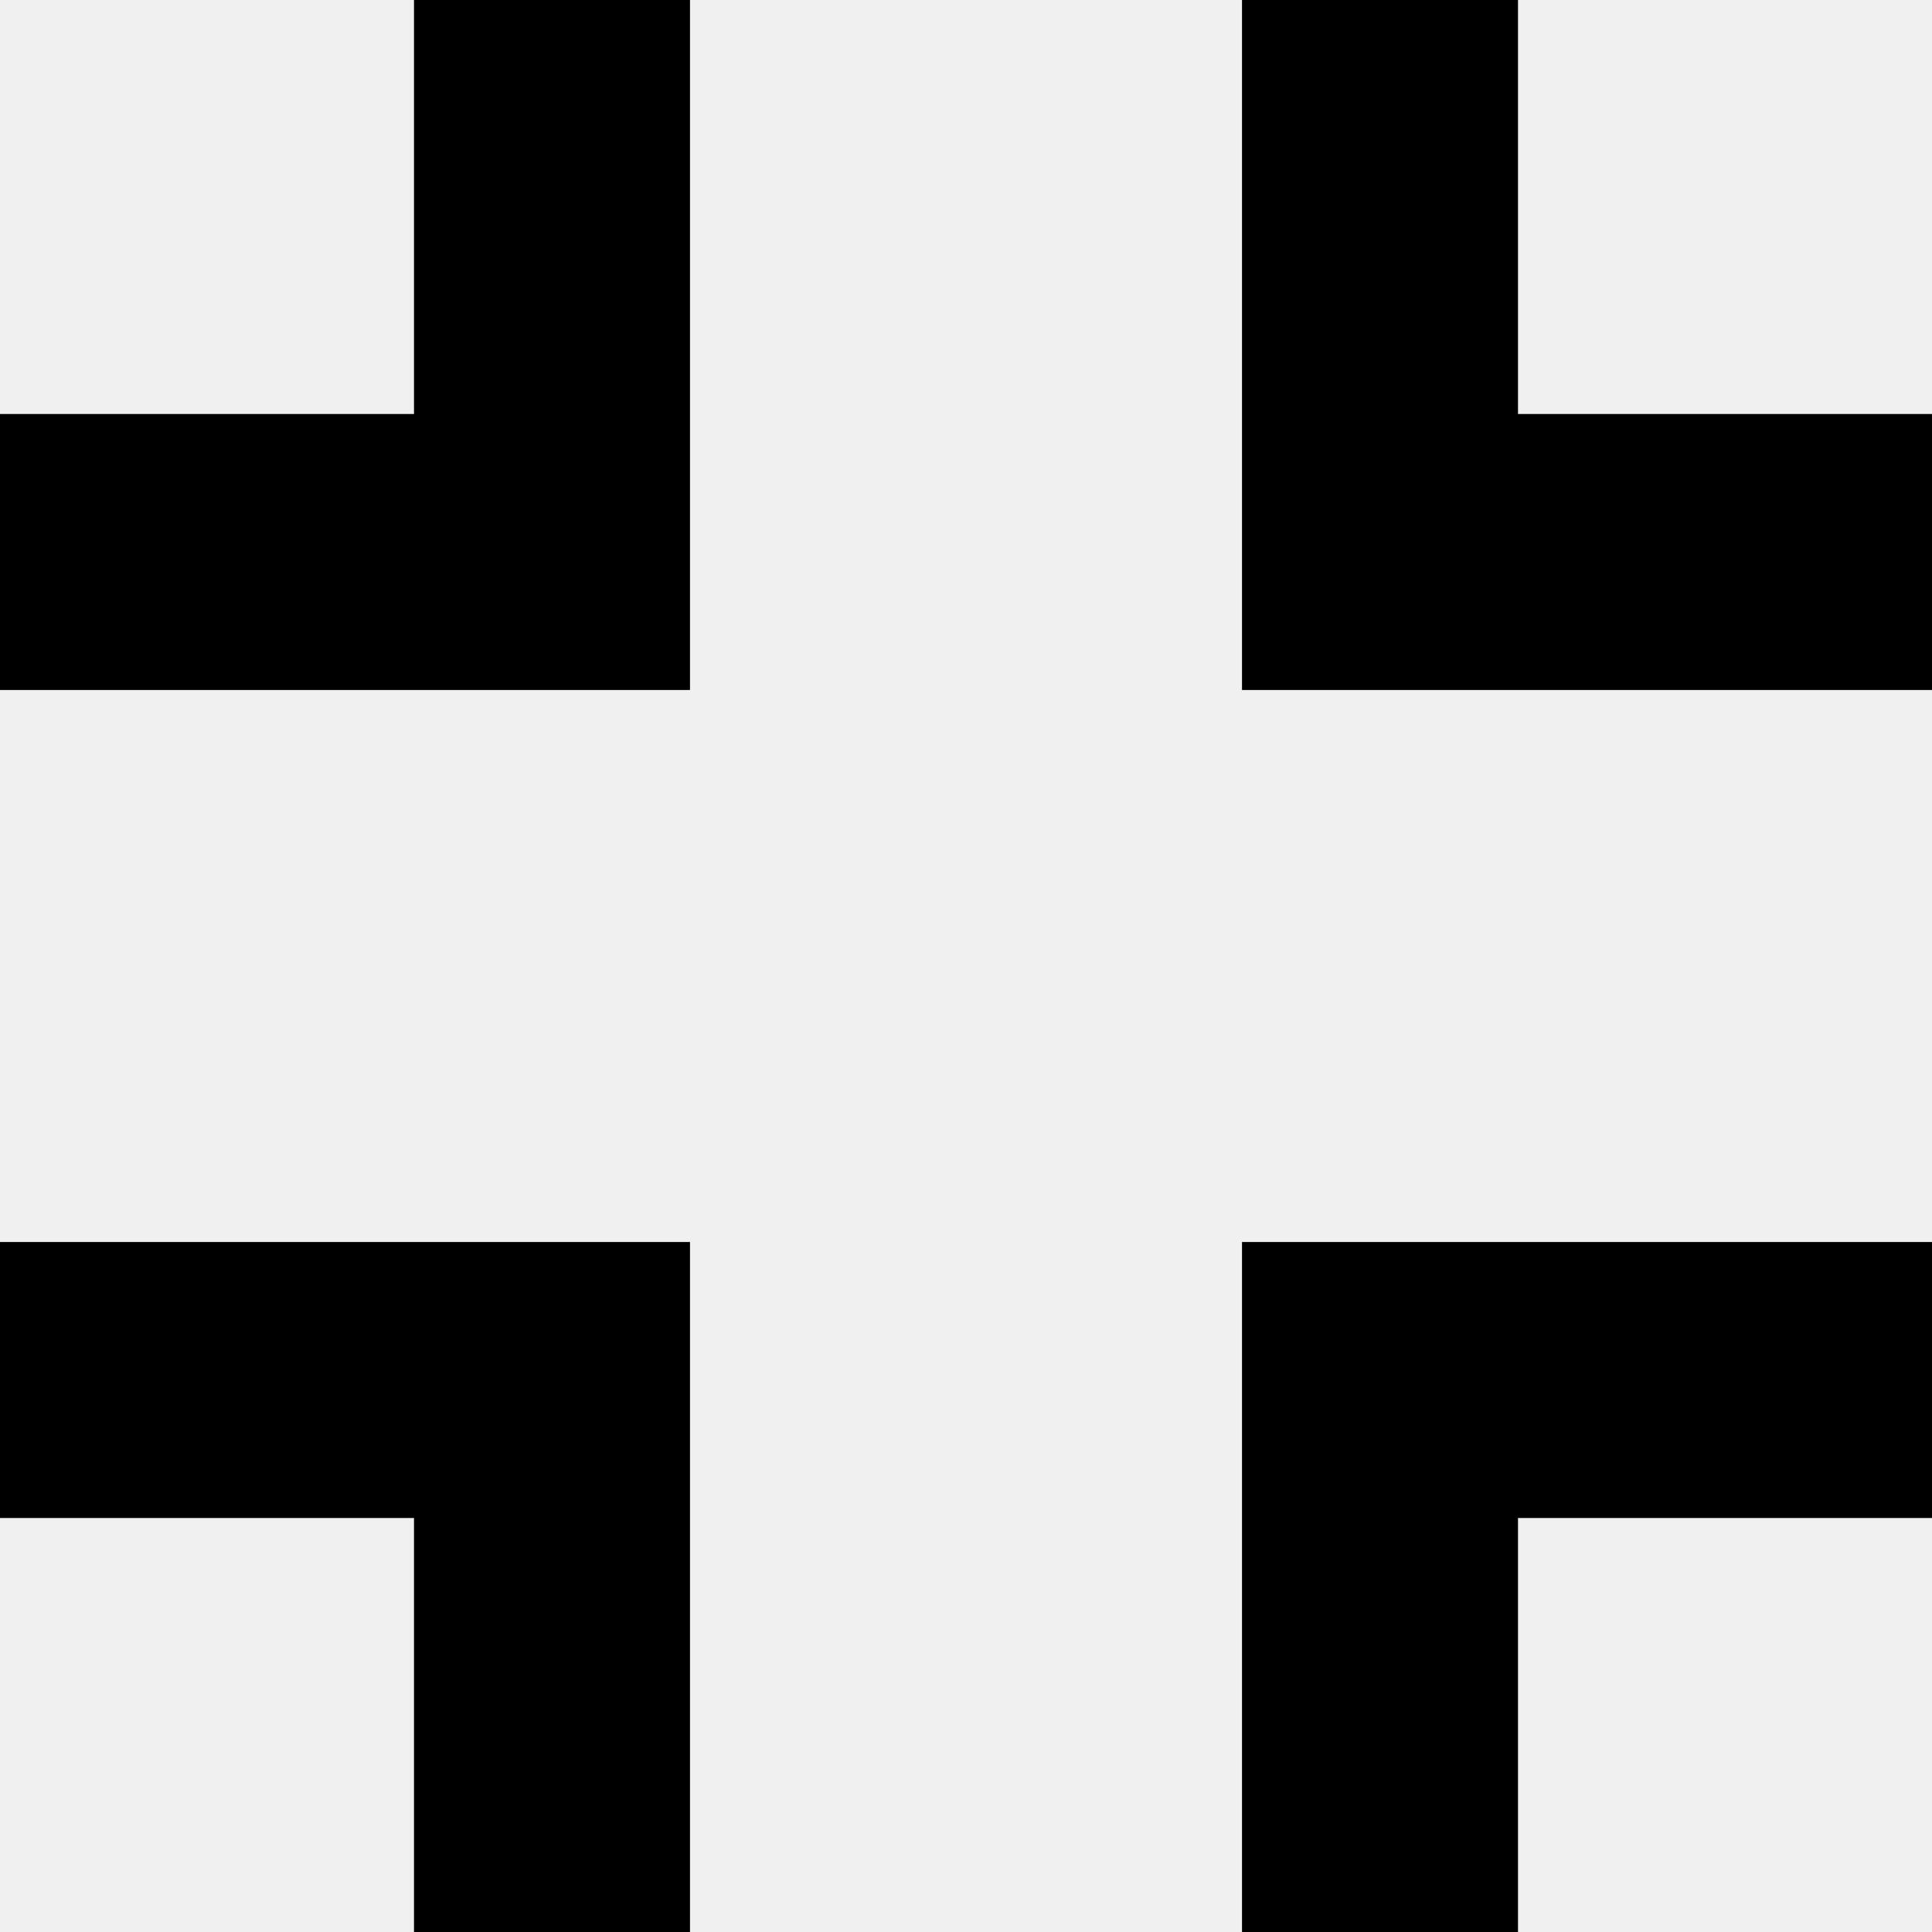
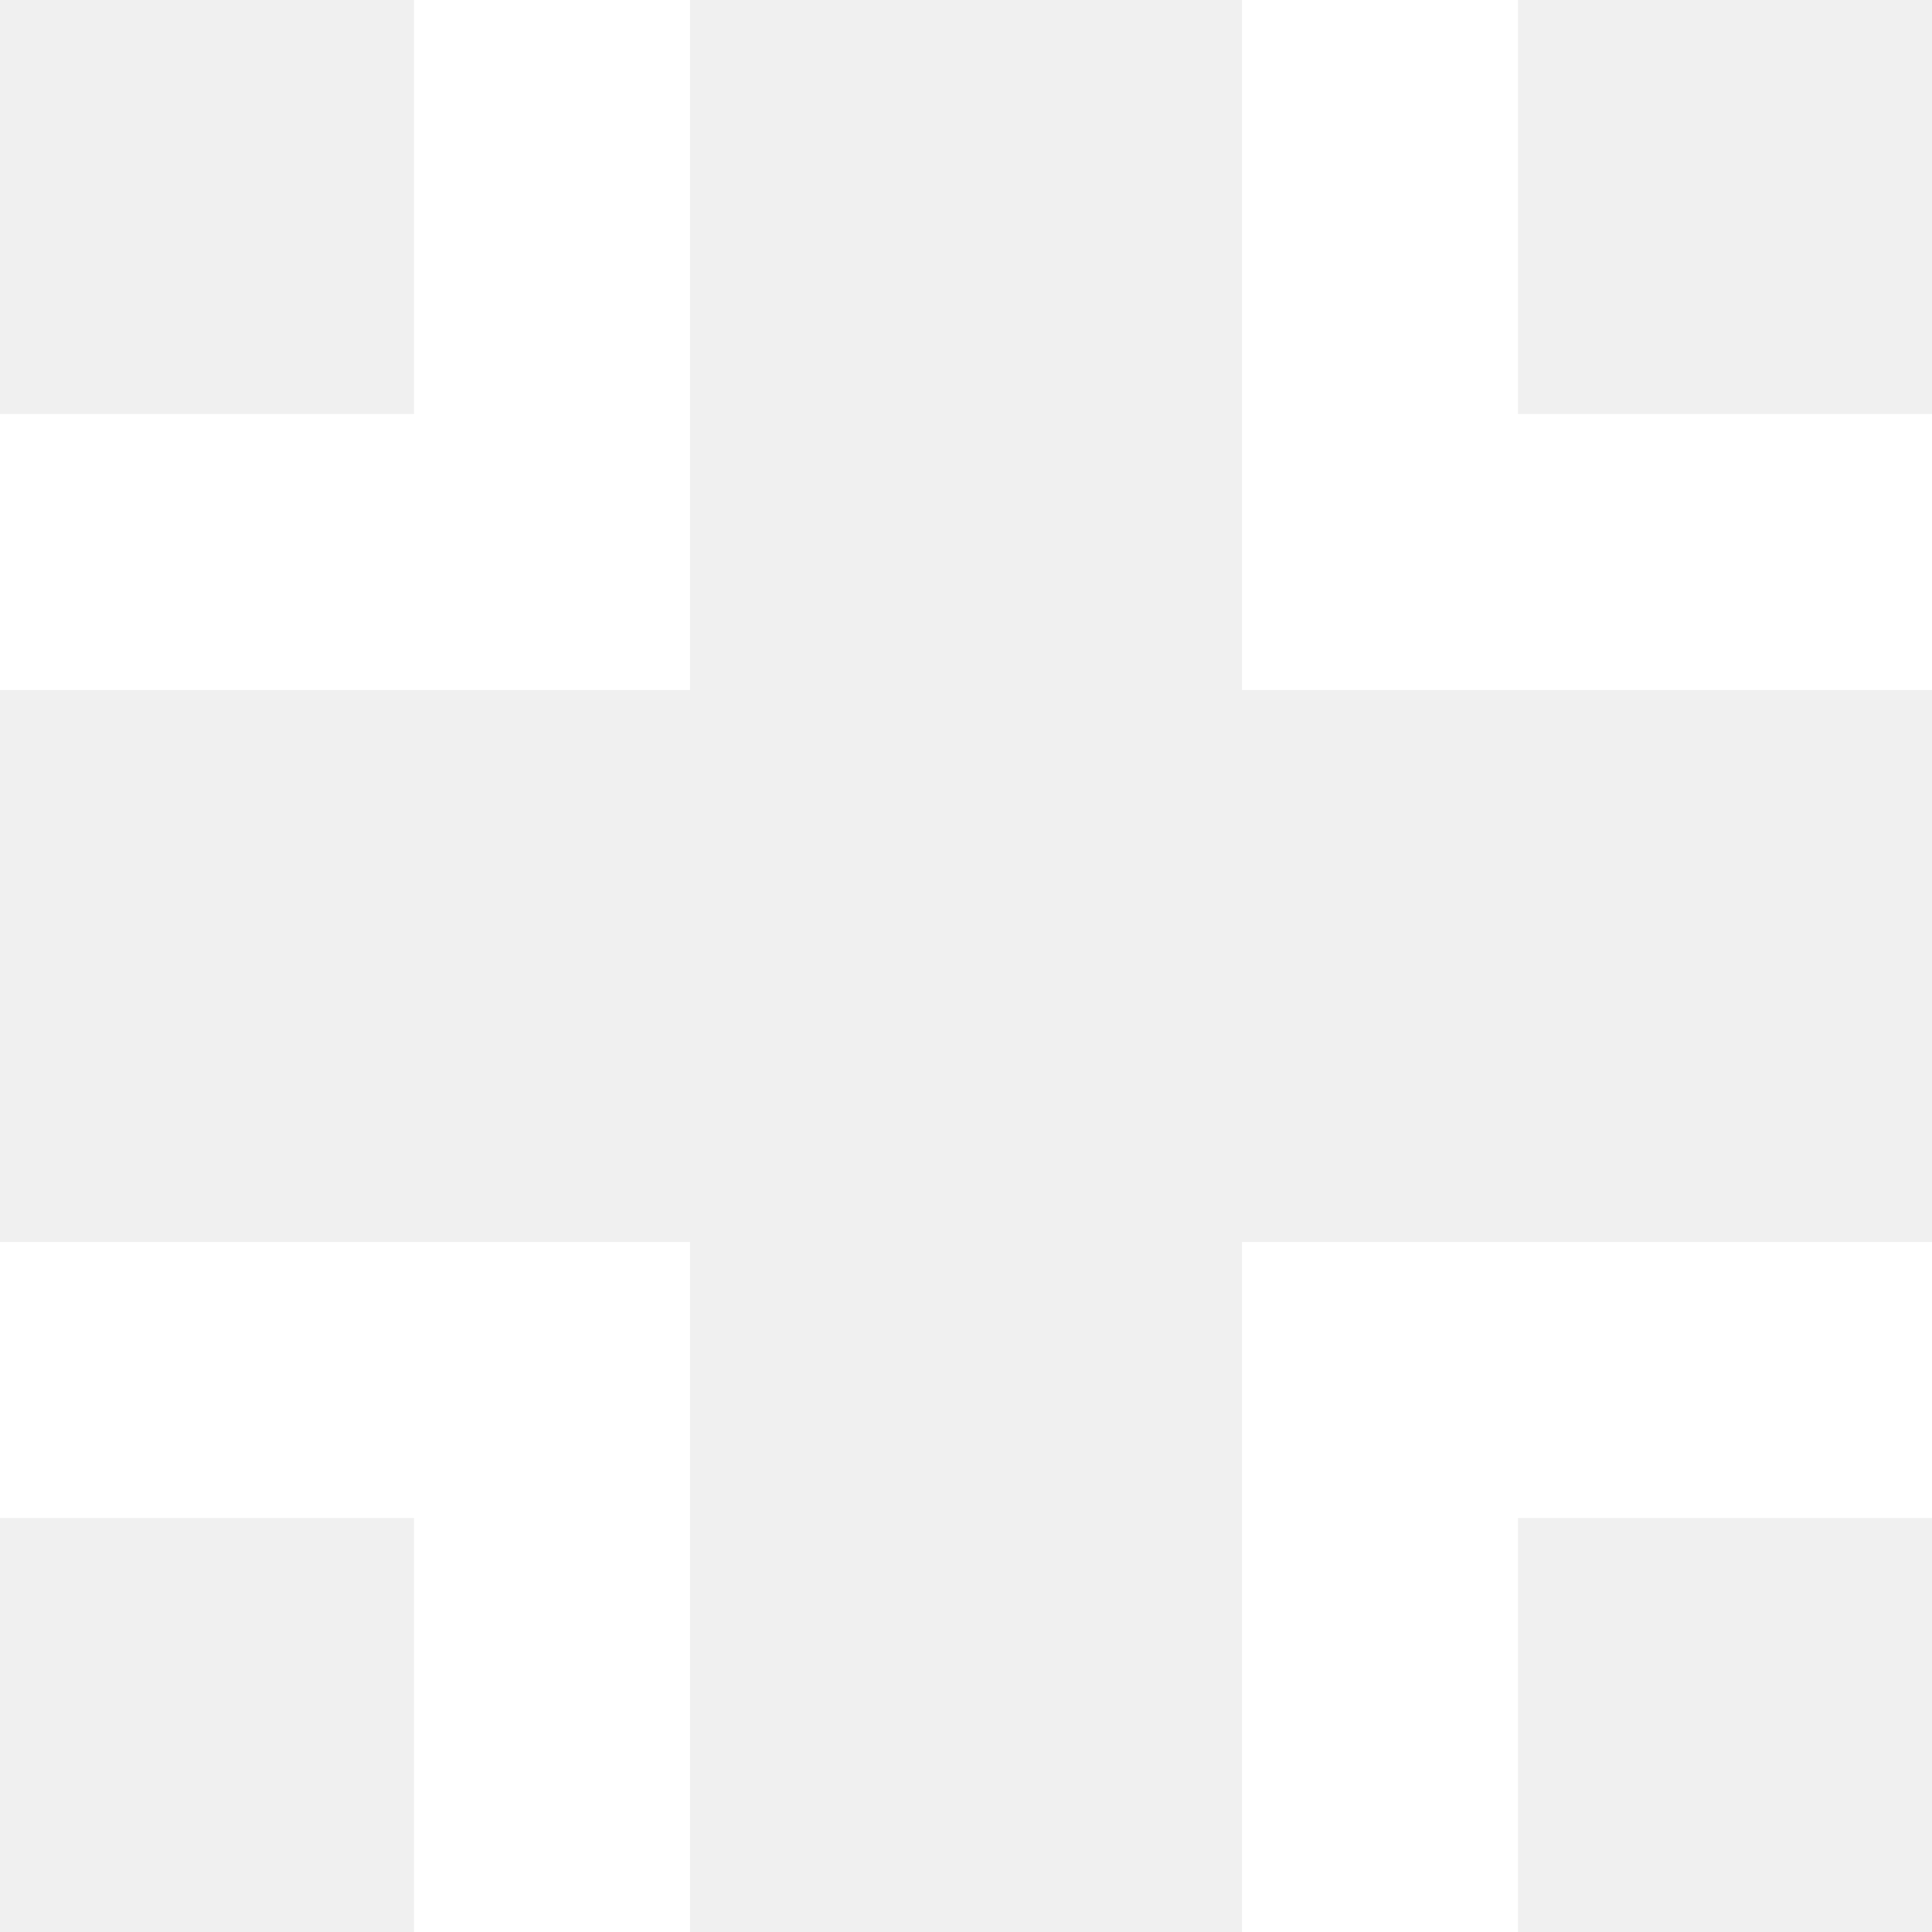
- <svg xmlns="http://www.w3.org/2000/svg" width="21" height="21" viewBox="0 0 21 21">
-   <path id="Icon_material-fullscreen-exit" data-name="Icon material-fullscreen-exit" d="M7.5,24H12v4.5h3V21H7.5ZM12,12H7.5v3H15V7.5H12Zm9,16.5h3V24h4.5V21H21ZM24,12V7.5H21V15h7.5V12Z" transform="translate(-7.5 -7.5)" />
+ <svg xmlns="http://www.w3.org/2000/svg" width="27.126" height="27.126" viewBox="0 0 27.126 27.126">
+   <path id="Icon_material-sharp-fullscreen-exit" data-name="Icon material-sharp-fullscreen-exit" d="M7.5,28.813h5.813v5.813h3.875V24.938H7.5Zm5.813-15.5H7.5v3.875h9.688V7.5H13.313ZM24.938,34.626h3.875V28.813h5.813V24.938H24.938Zm3.875-21.313V7.5H24.938v9.688h9.688V13.313Z" transform="translate(-7.5 -7.5)" fill="#fff" />
</svg>
